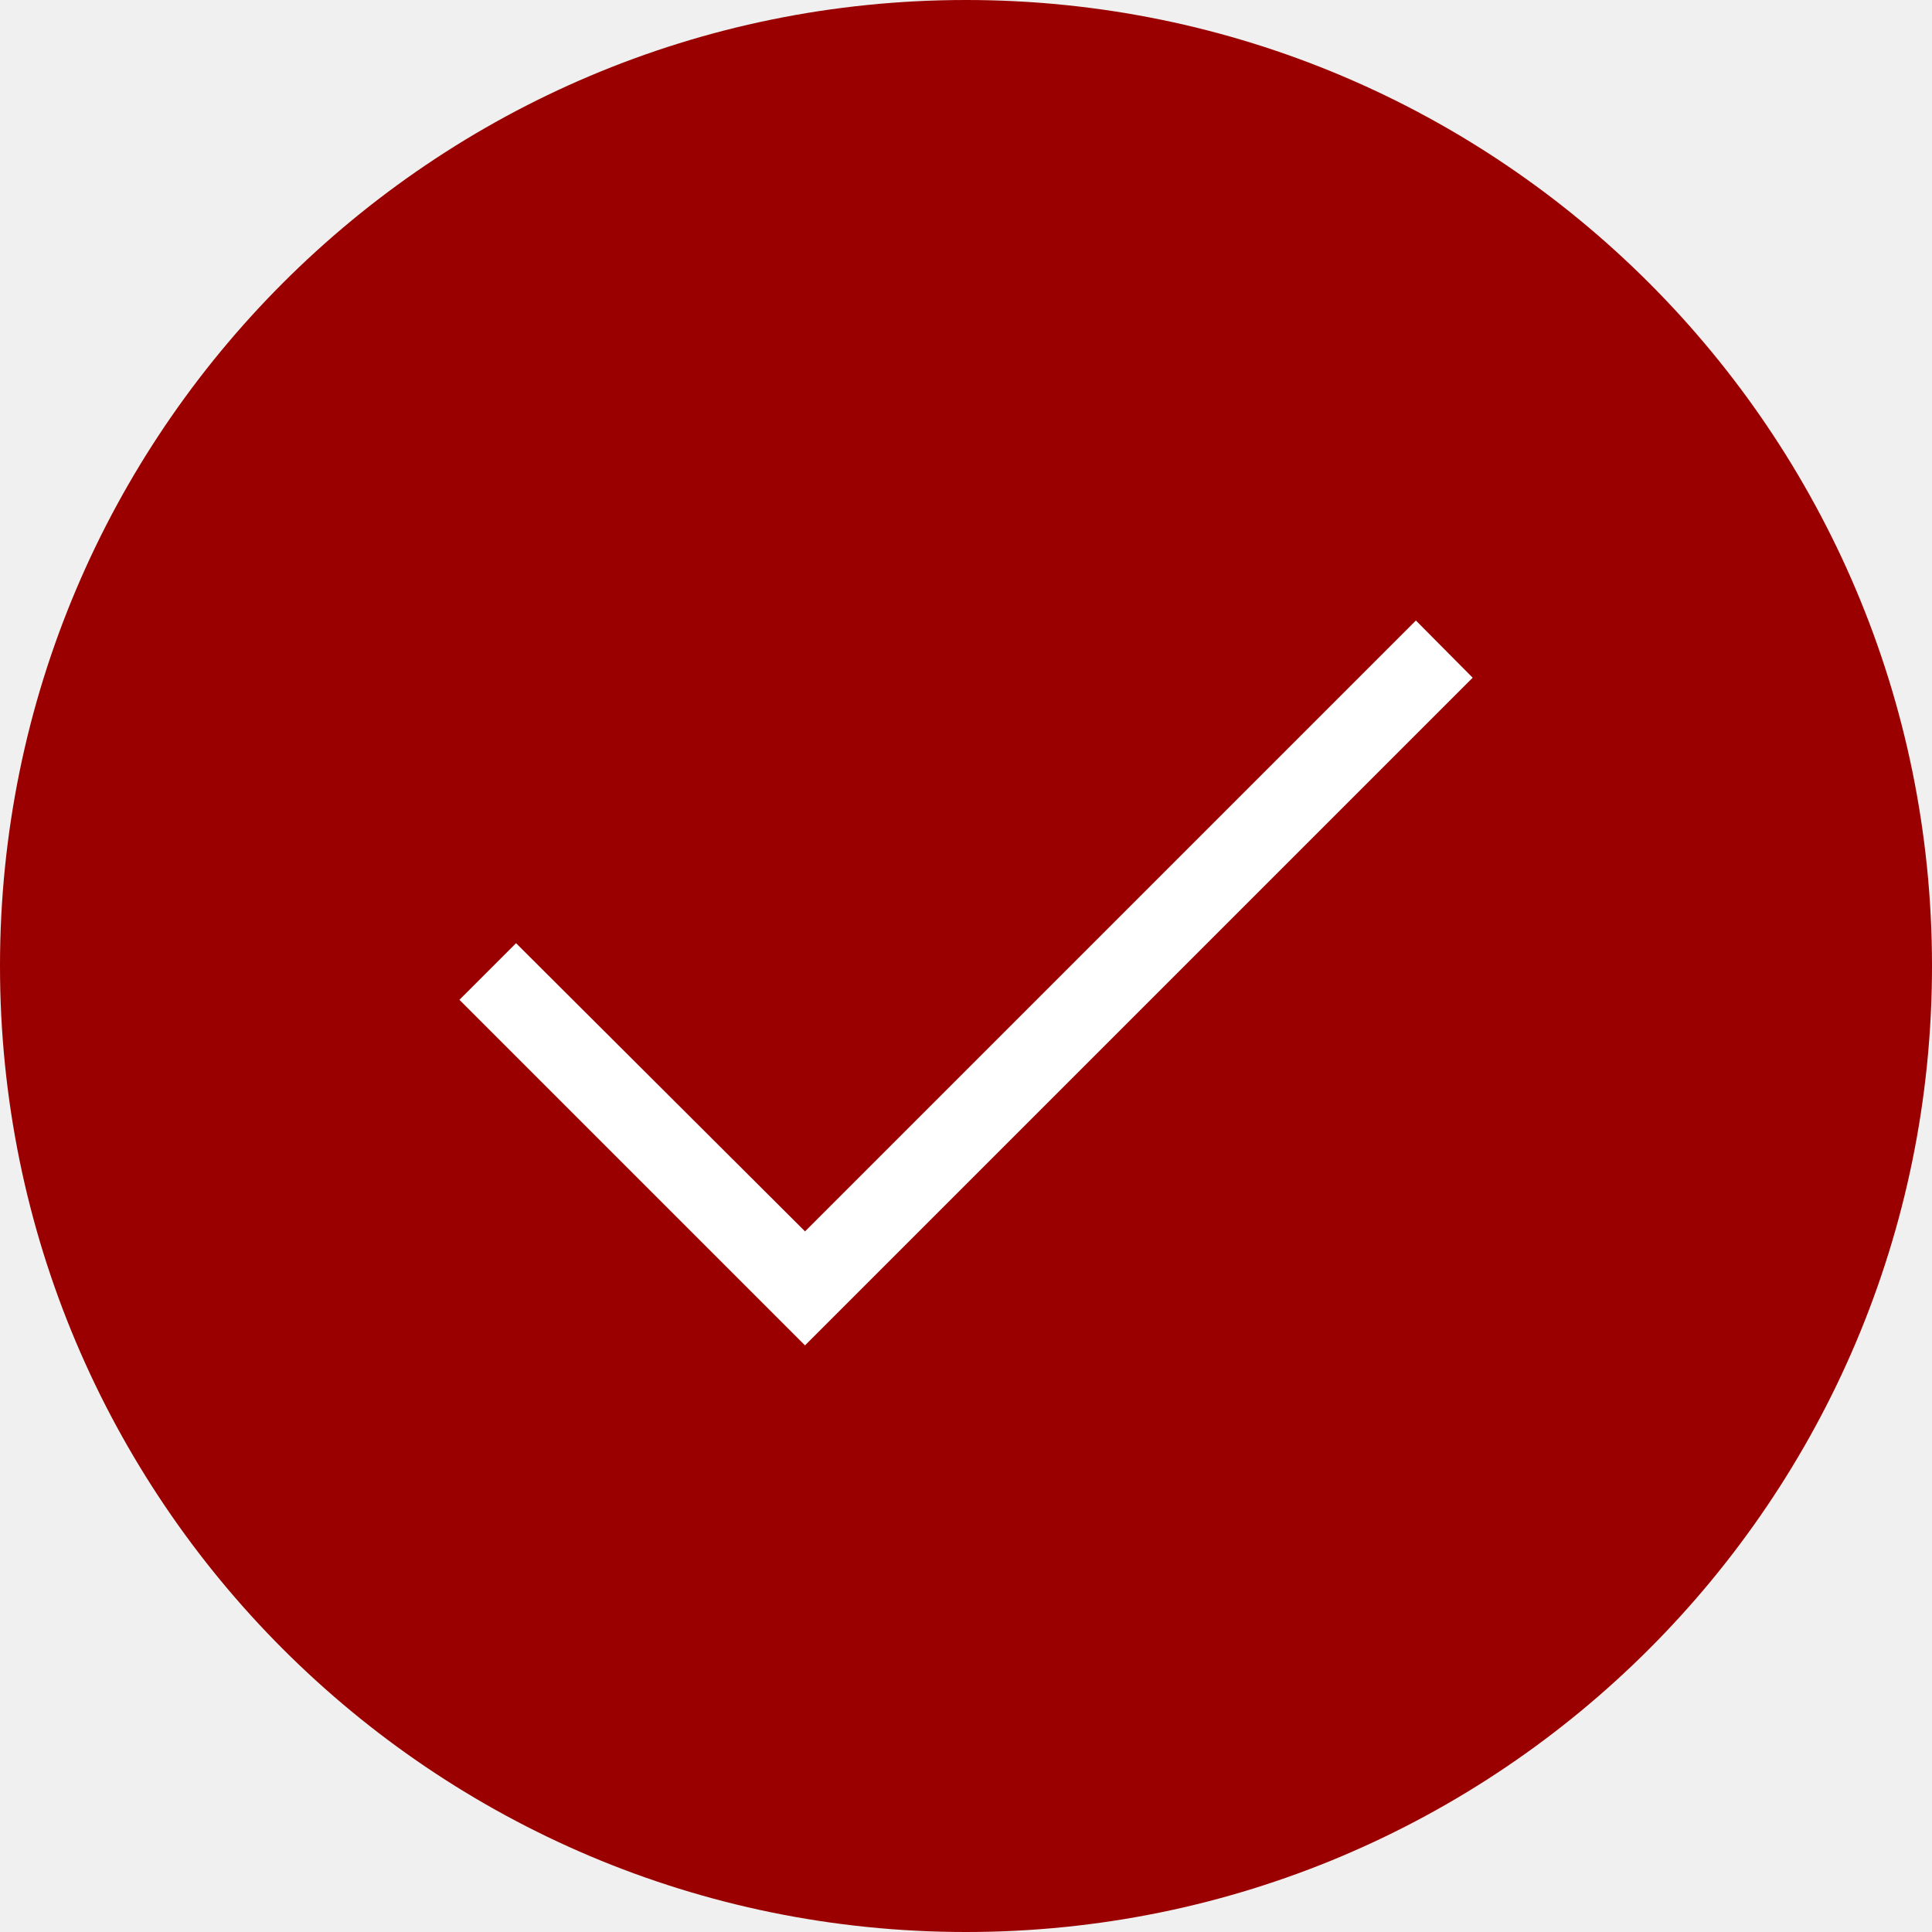
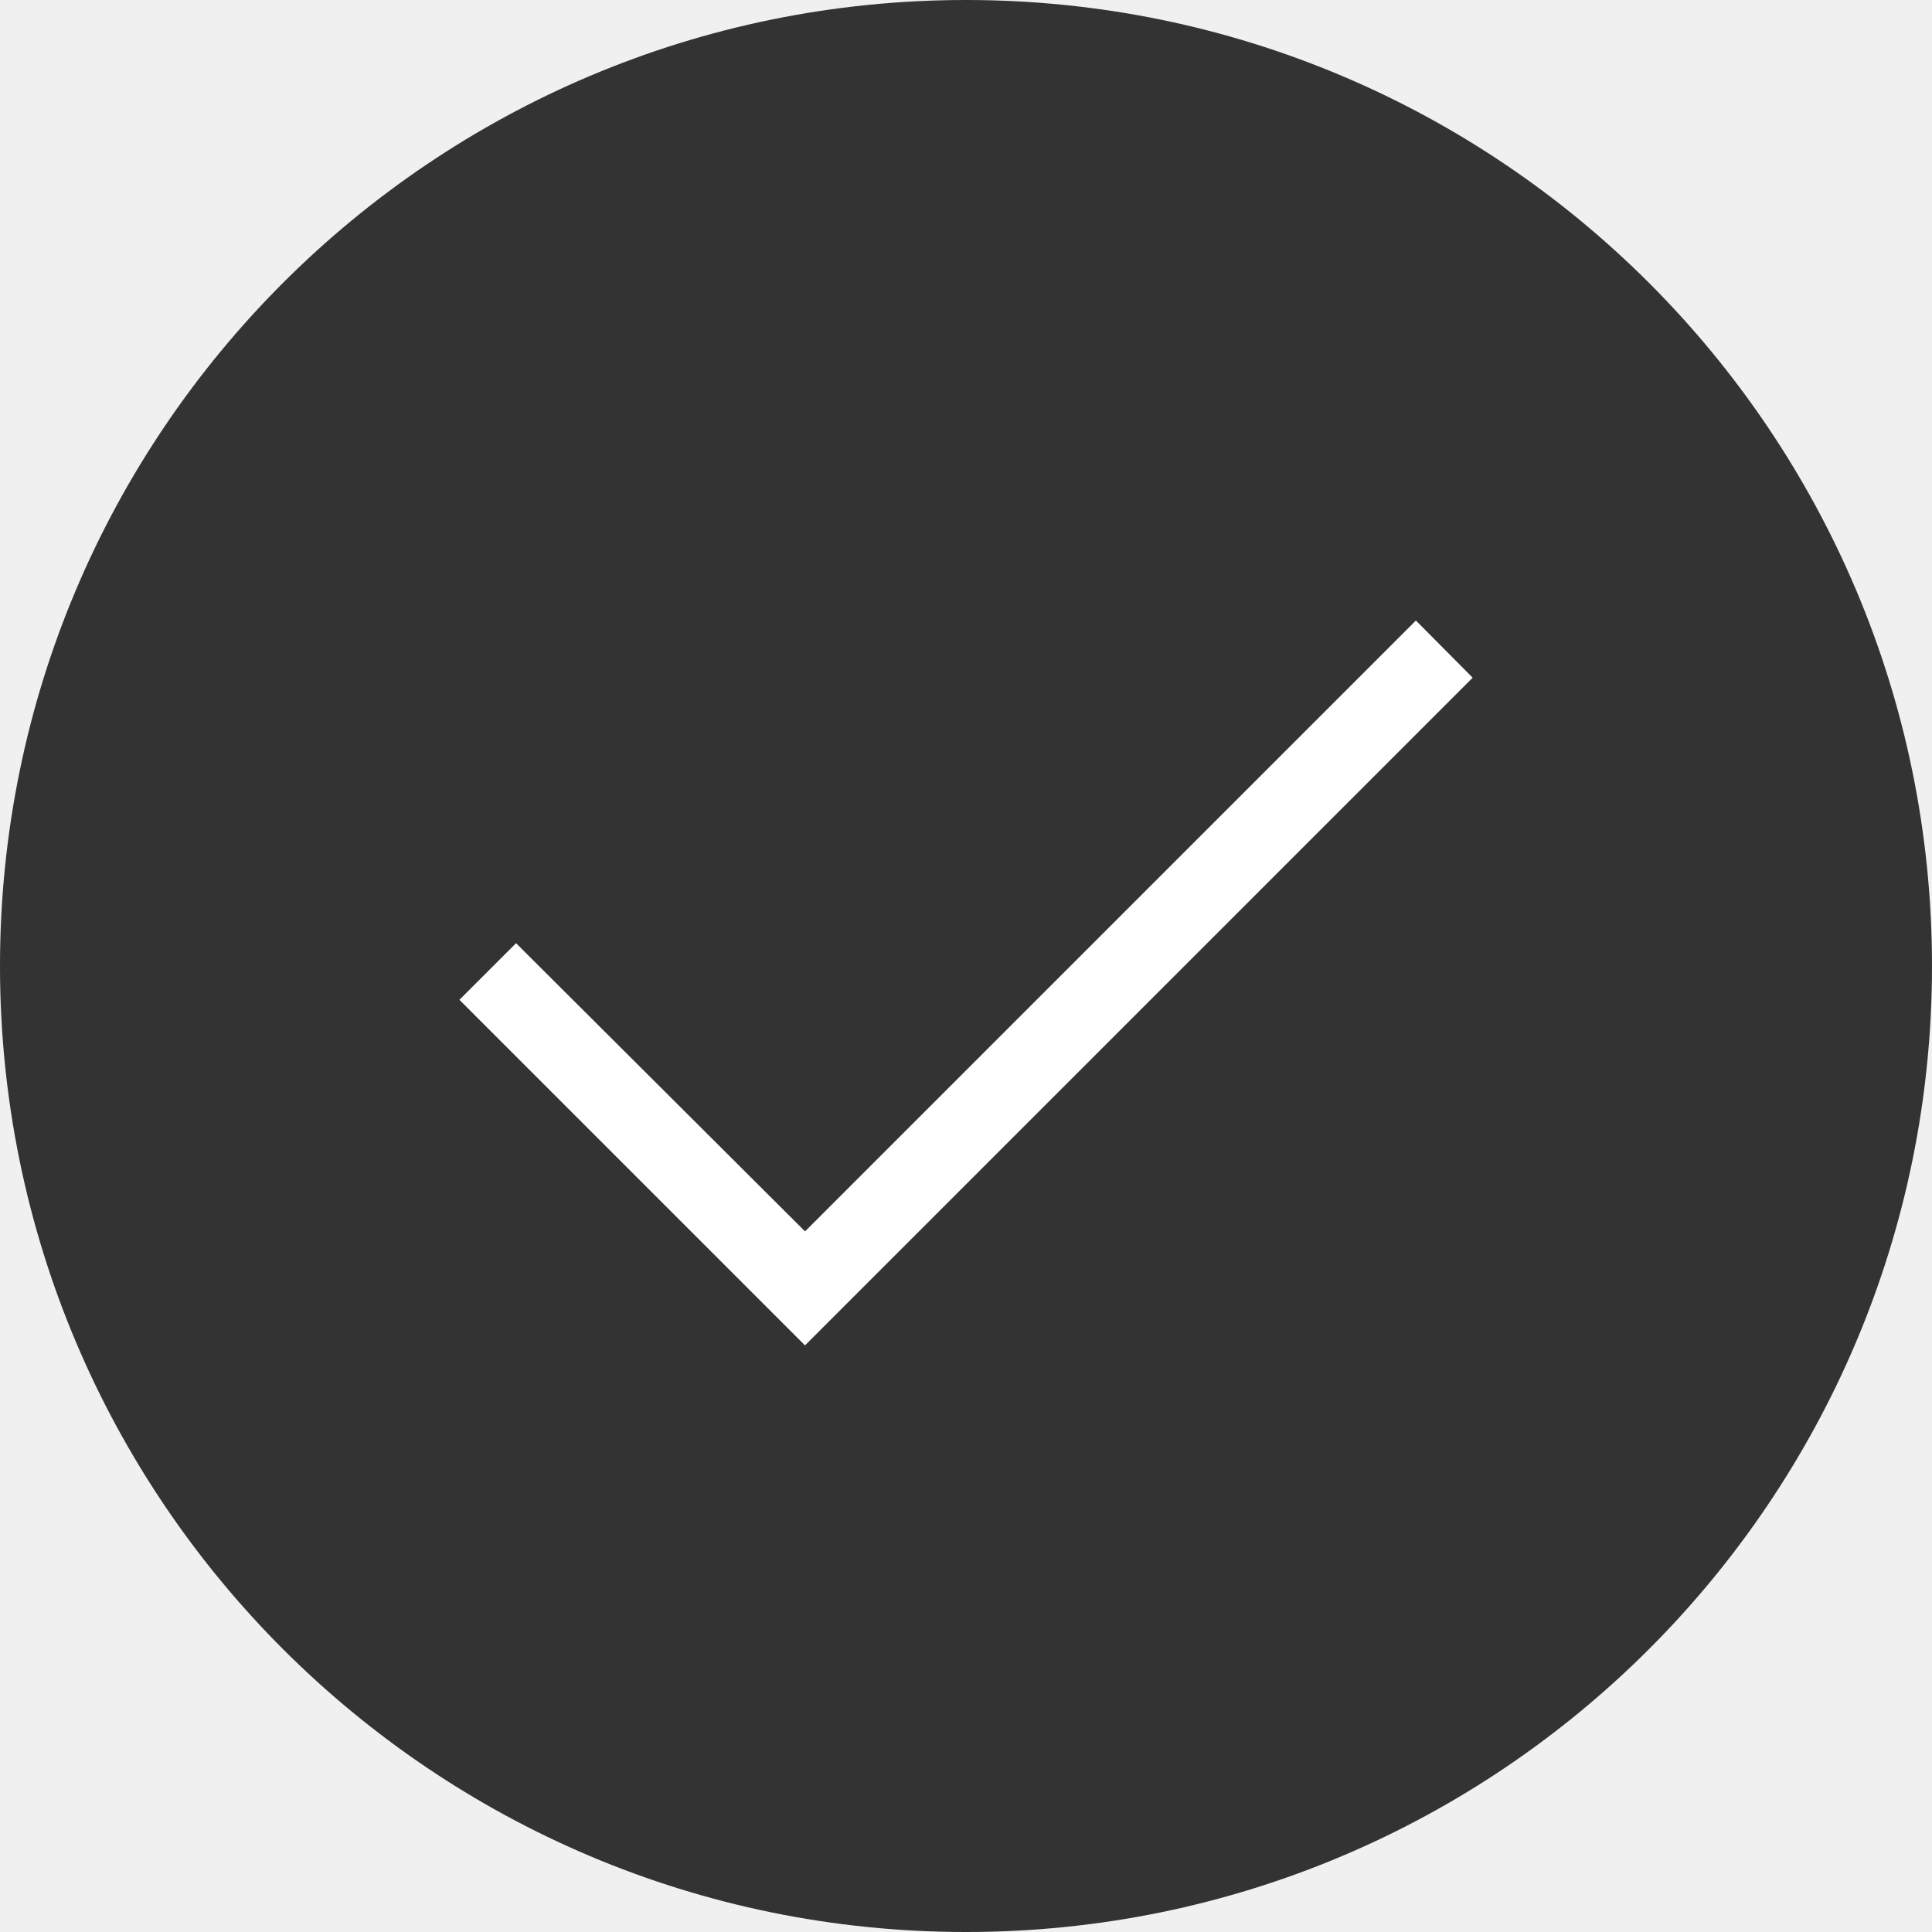
<svg xmlns="http://www.w3.org/2000/svg" width="24" height="24" viewBox="0 0 24 24">
  <g fill="none" fill-rule="evenodd">
-     <circle cx="12" cy="12" r="12" fill="#9A0000" />
-     <path fill="#FFF" stroke="#9A0000" d="M10 17.42l-5-5 1.41-1.41L10 14.59 17.59 7 19 8.42z" />
+     <circle cx="12" cy="12" r="12" fill="#333333" />
+     <path fill="#FFF" stroke="#333333" d="M10 17.42l-5-5 1.41-1.41L10 14.59 17.59 7 19 8.42z" />
  </g>
</svg>
